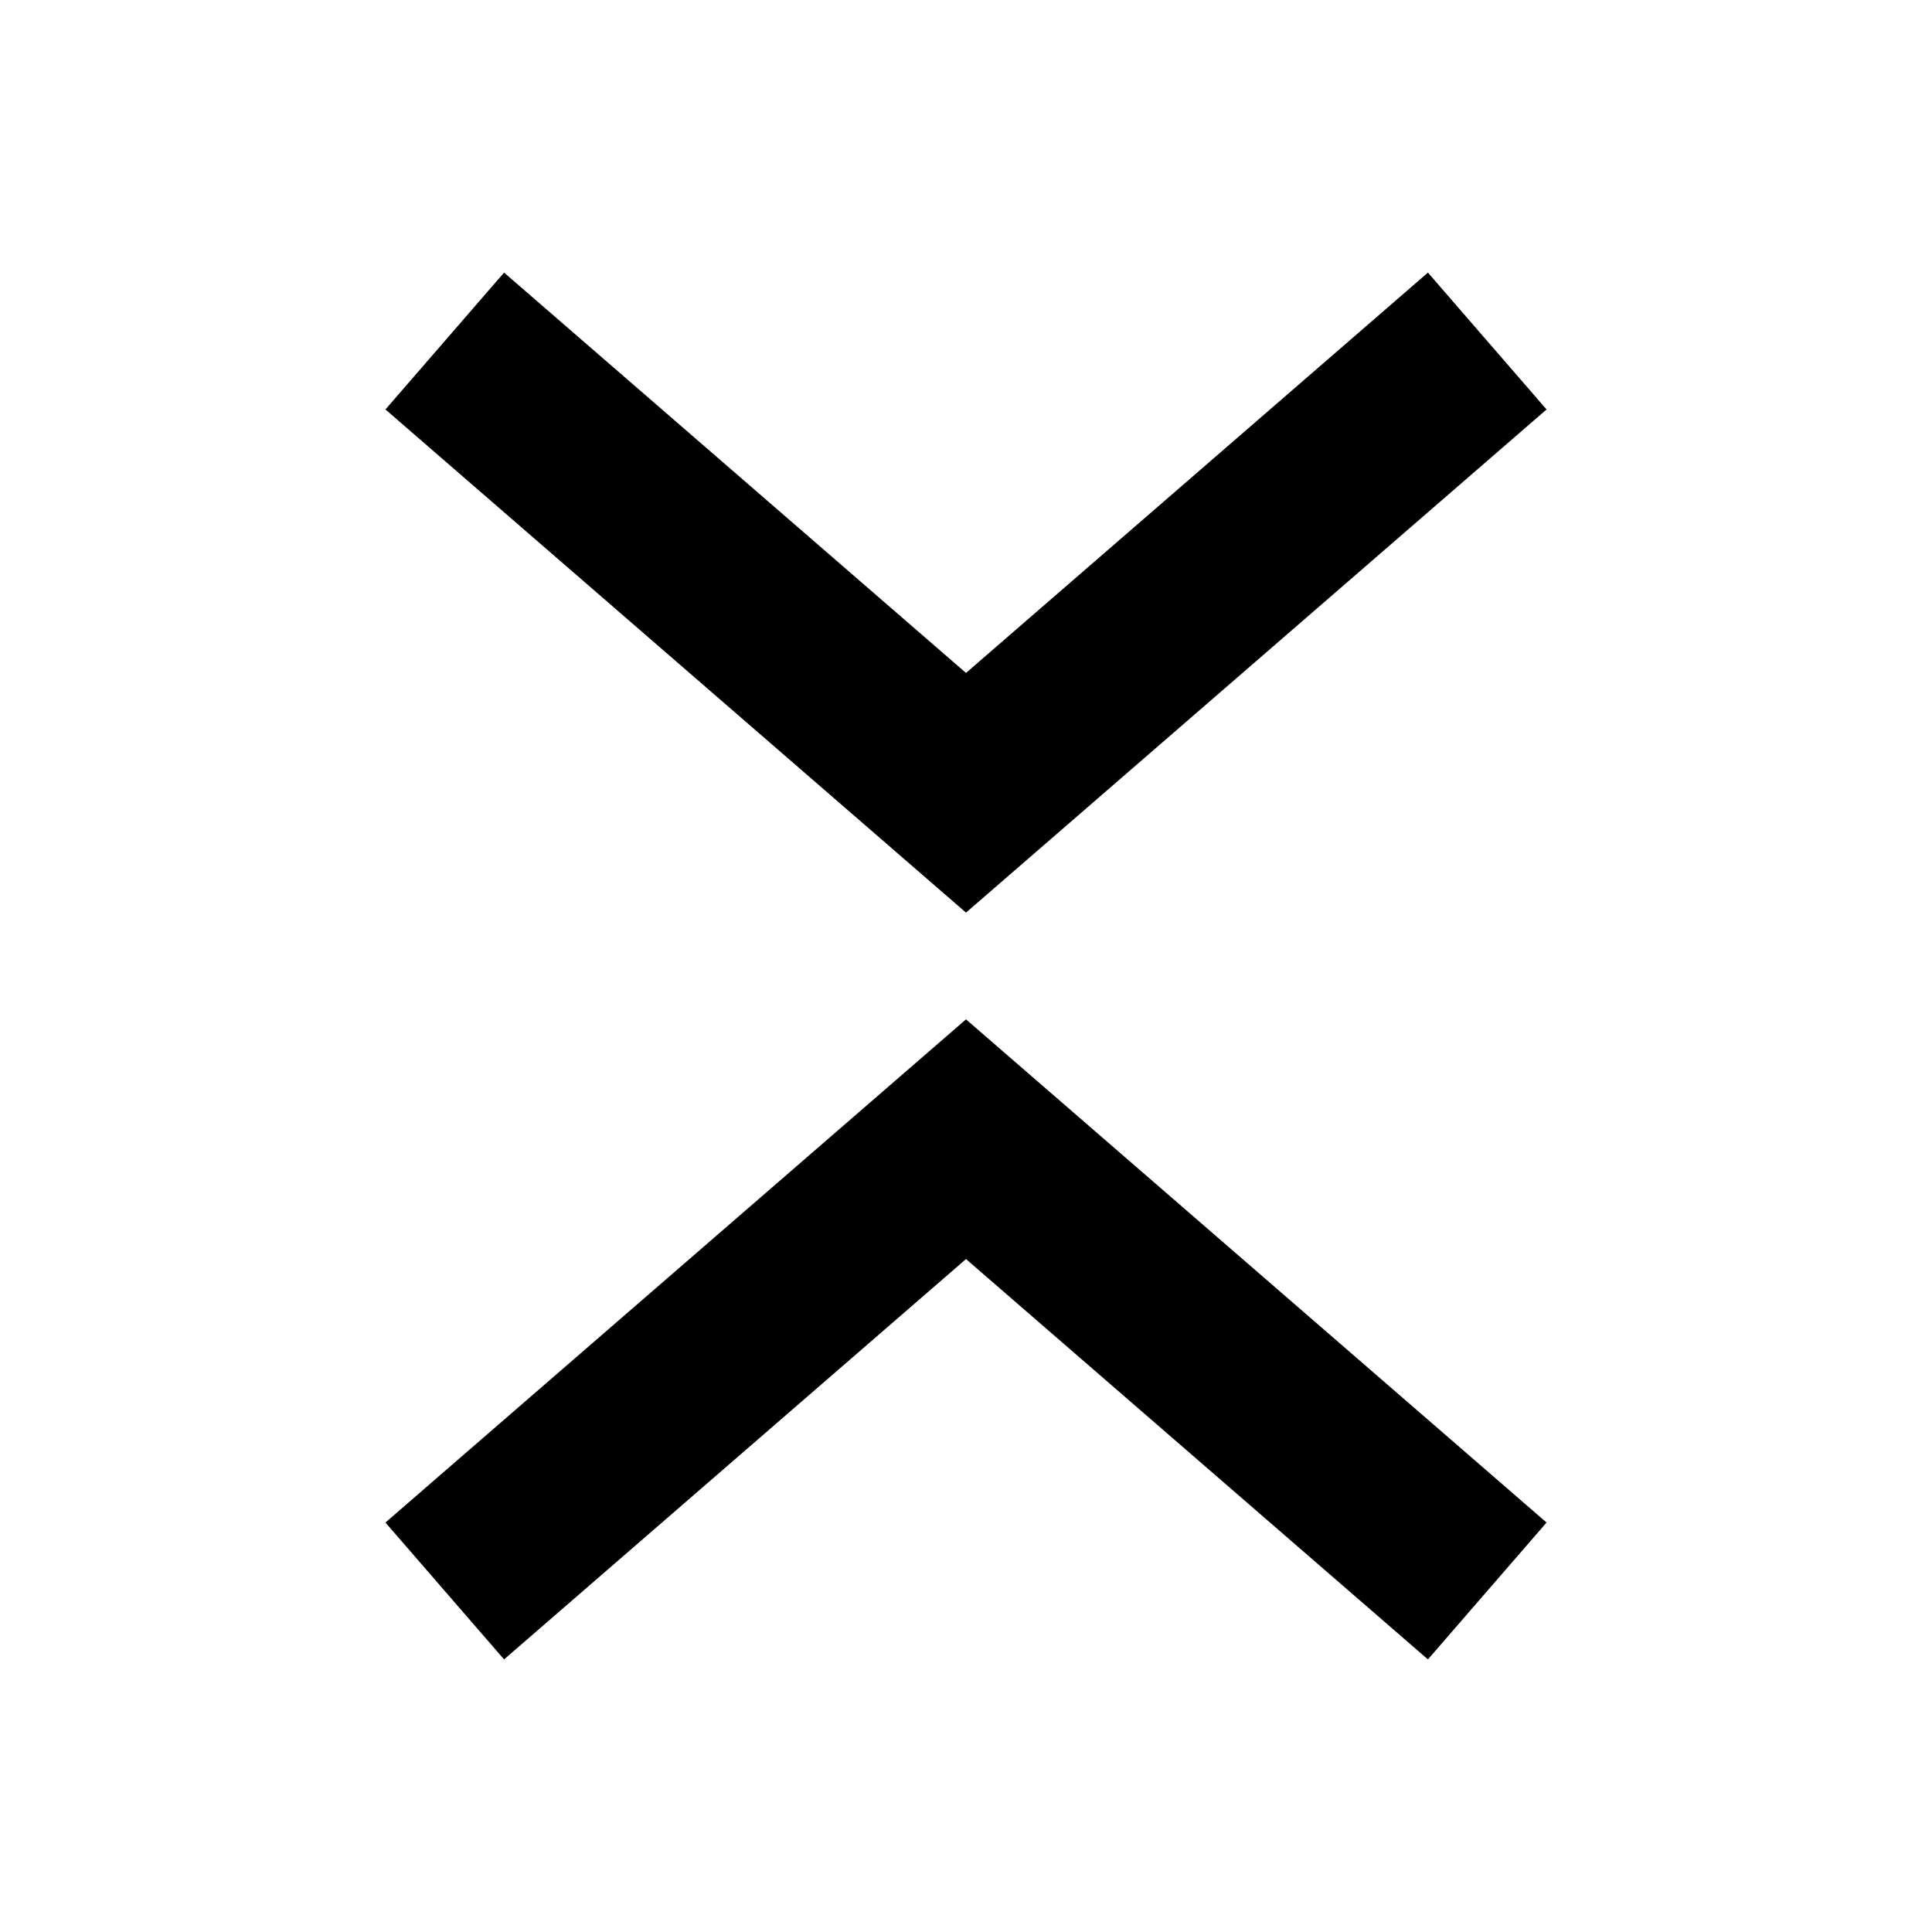
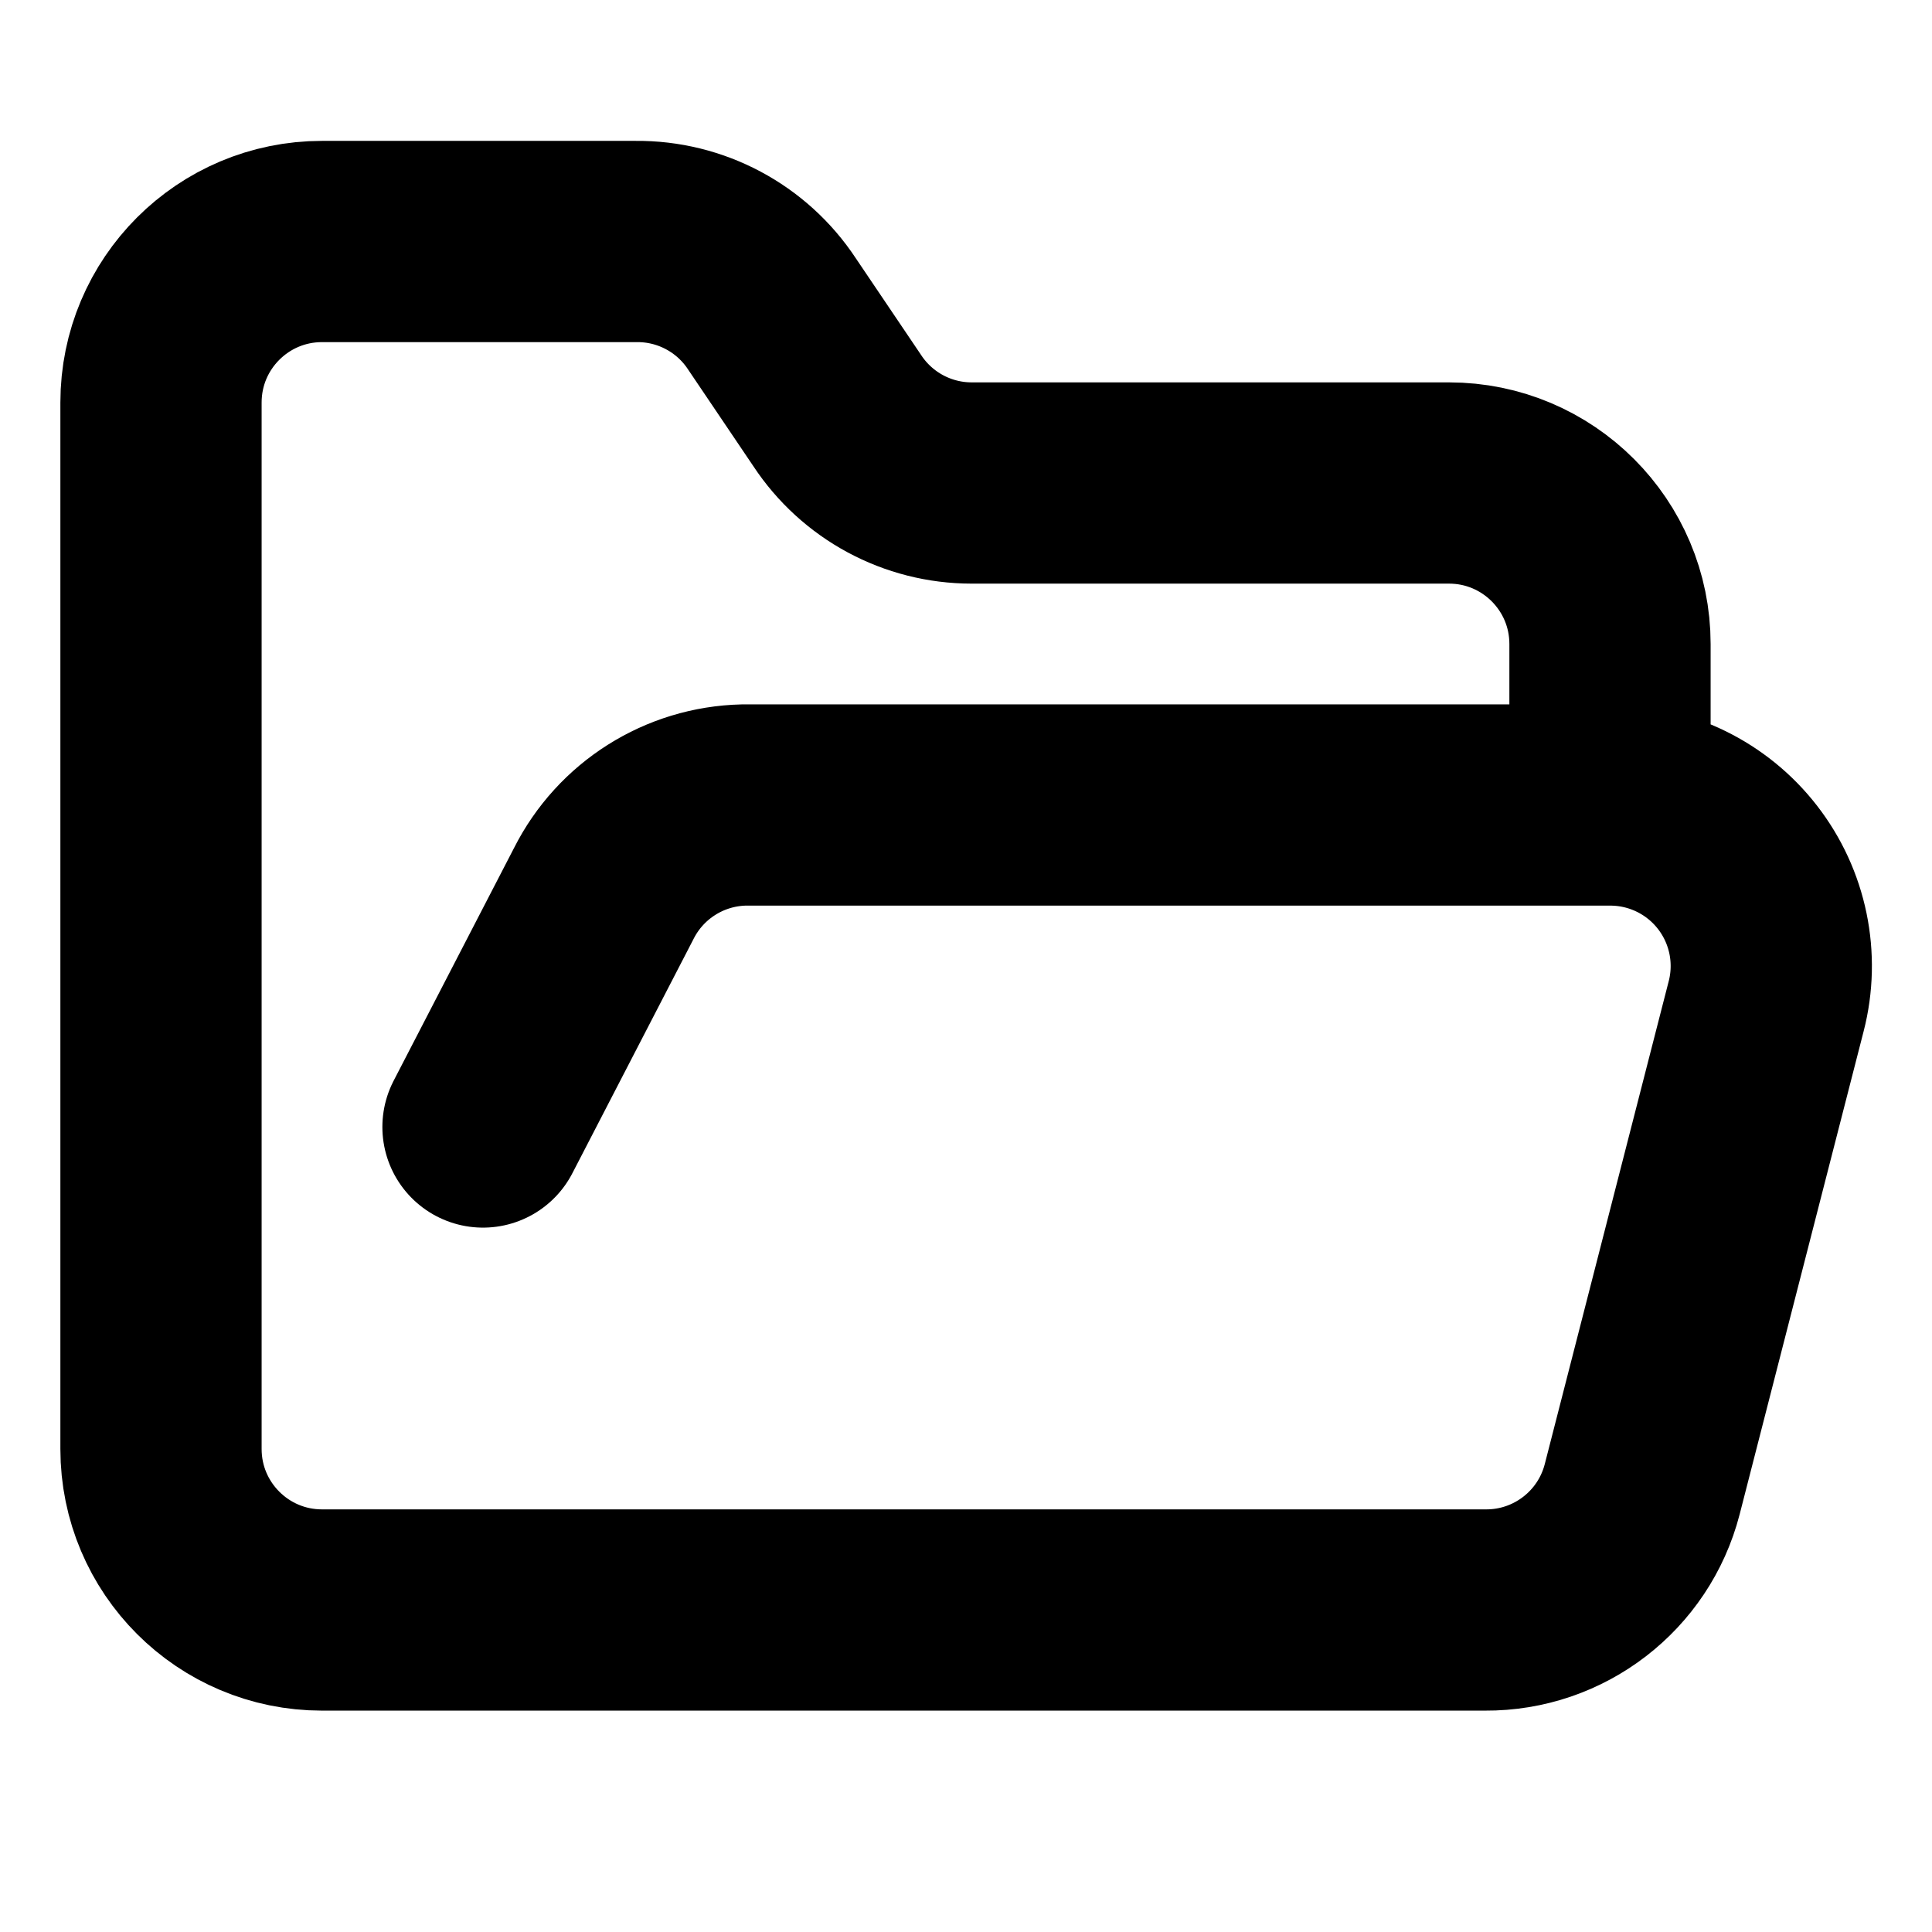
- <svg xmlns="http://www.w3.org/2000/svg" width="512" height="512" viewBox="0 0 512 512">
-   <path d="M0 0h512v512H0z" fill="none" />
-   <path fill="#000000" d="M102.145 108.514L256 241.855l153.855-133.341l-31.437-36.273L256 178.337L133.582 72.241zm0 294.972L256 270.145l153.855 133.341l-31.437 36.273L256 333.663L133.582 439.759z" />
+ <svg xmlns="http://www.w3.org/2000/svg" width="24" height="24" viewBox="0 0 24 24" fill="none" stroke="#000000" stroke-width="2.5" stroke-linecap="round" stroke-linejoin="round">
+   <path d="m6 14 1.5-2.9A2 2 0 0 1 9.24 10H20a2 2 0 0 1 1.94 2.5l-1.54 6a2 2 0 0 1-1.95 1.5H4a2 2 0 0 1-2-2V5a2 2 0 0 1 2-2h3.9a2 2 0 0 1 1.69.9l.81 1.2a2 2 0 0 0 1.67.9H18a2 2 0 0 1 2 2v2" />
</svg>
